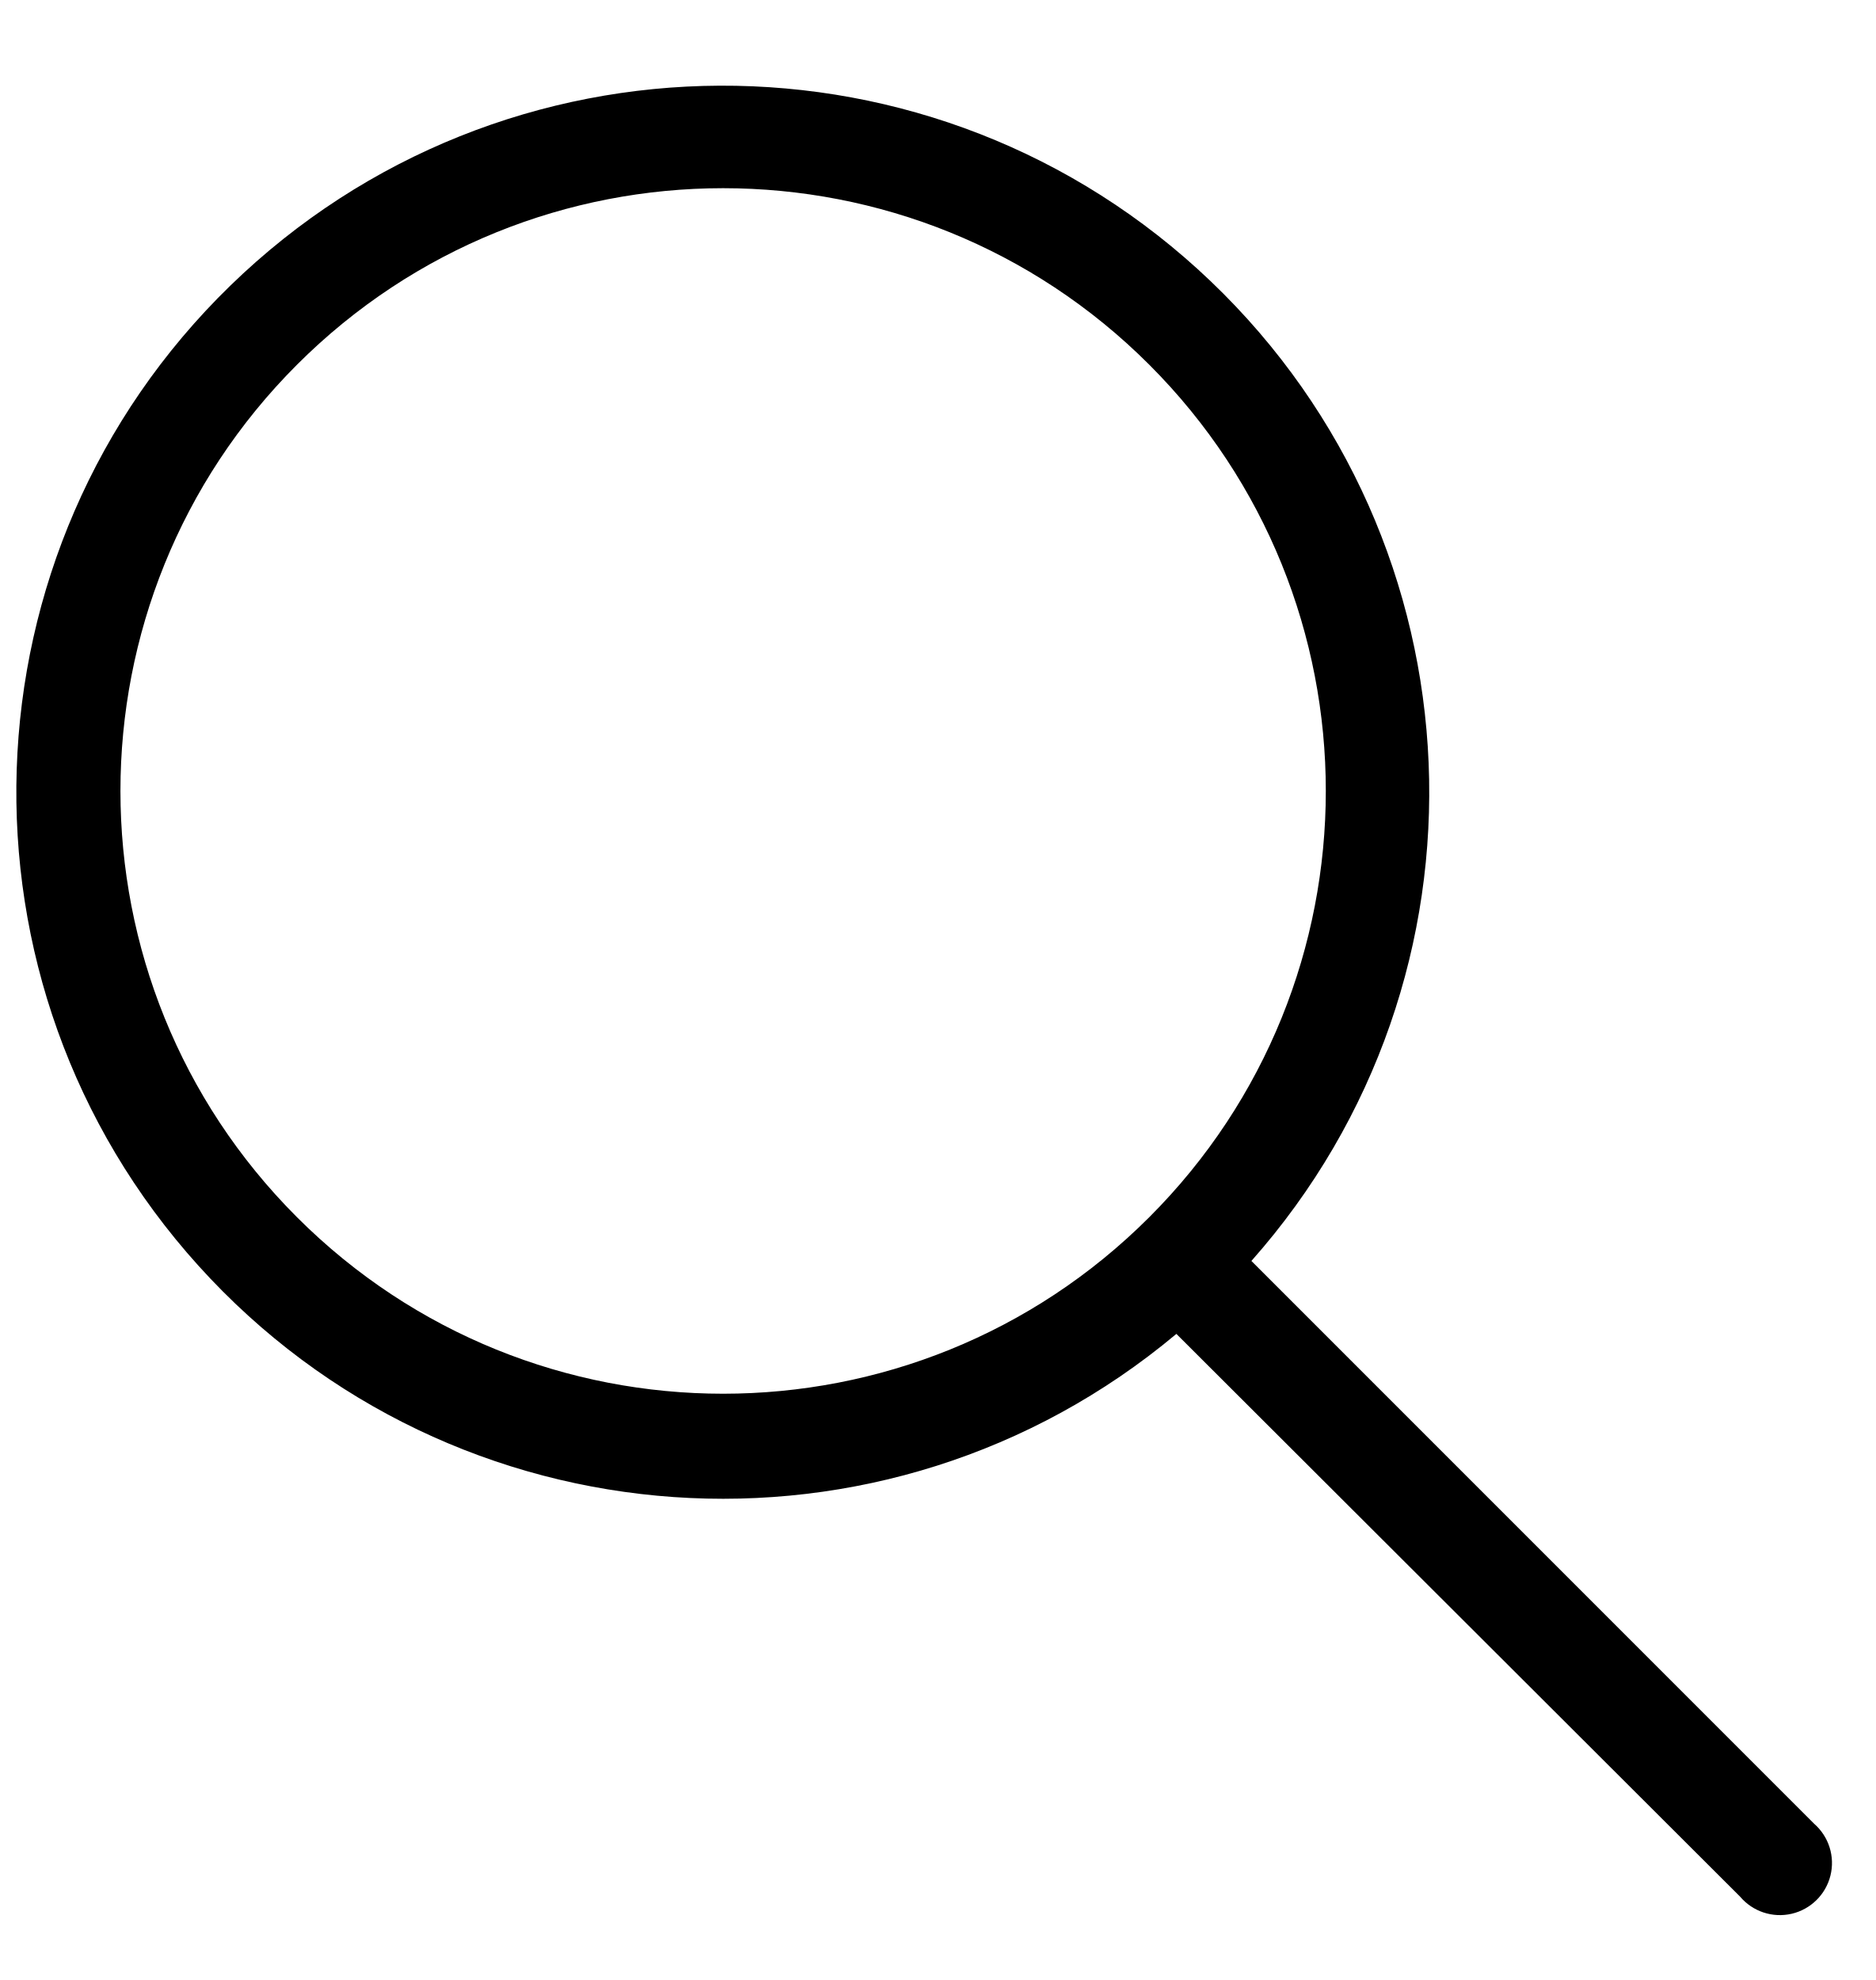
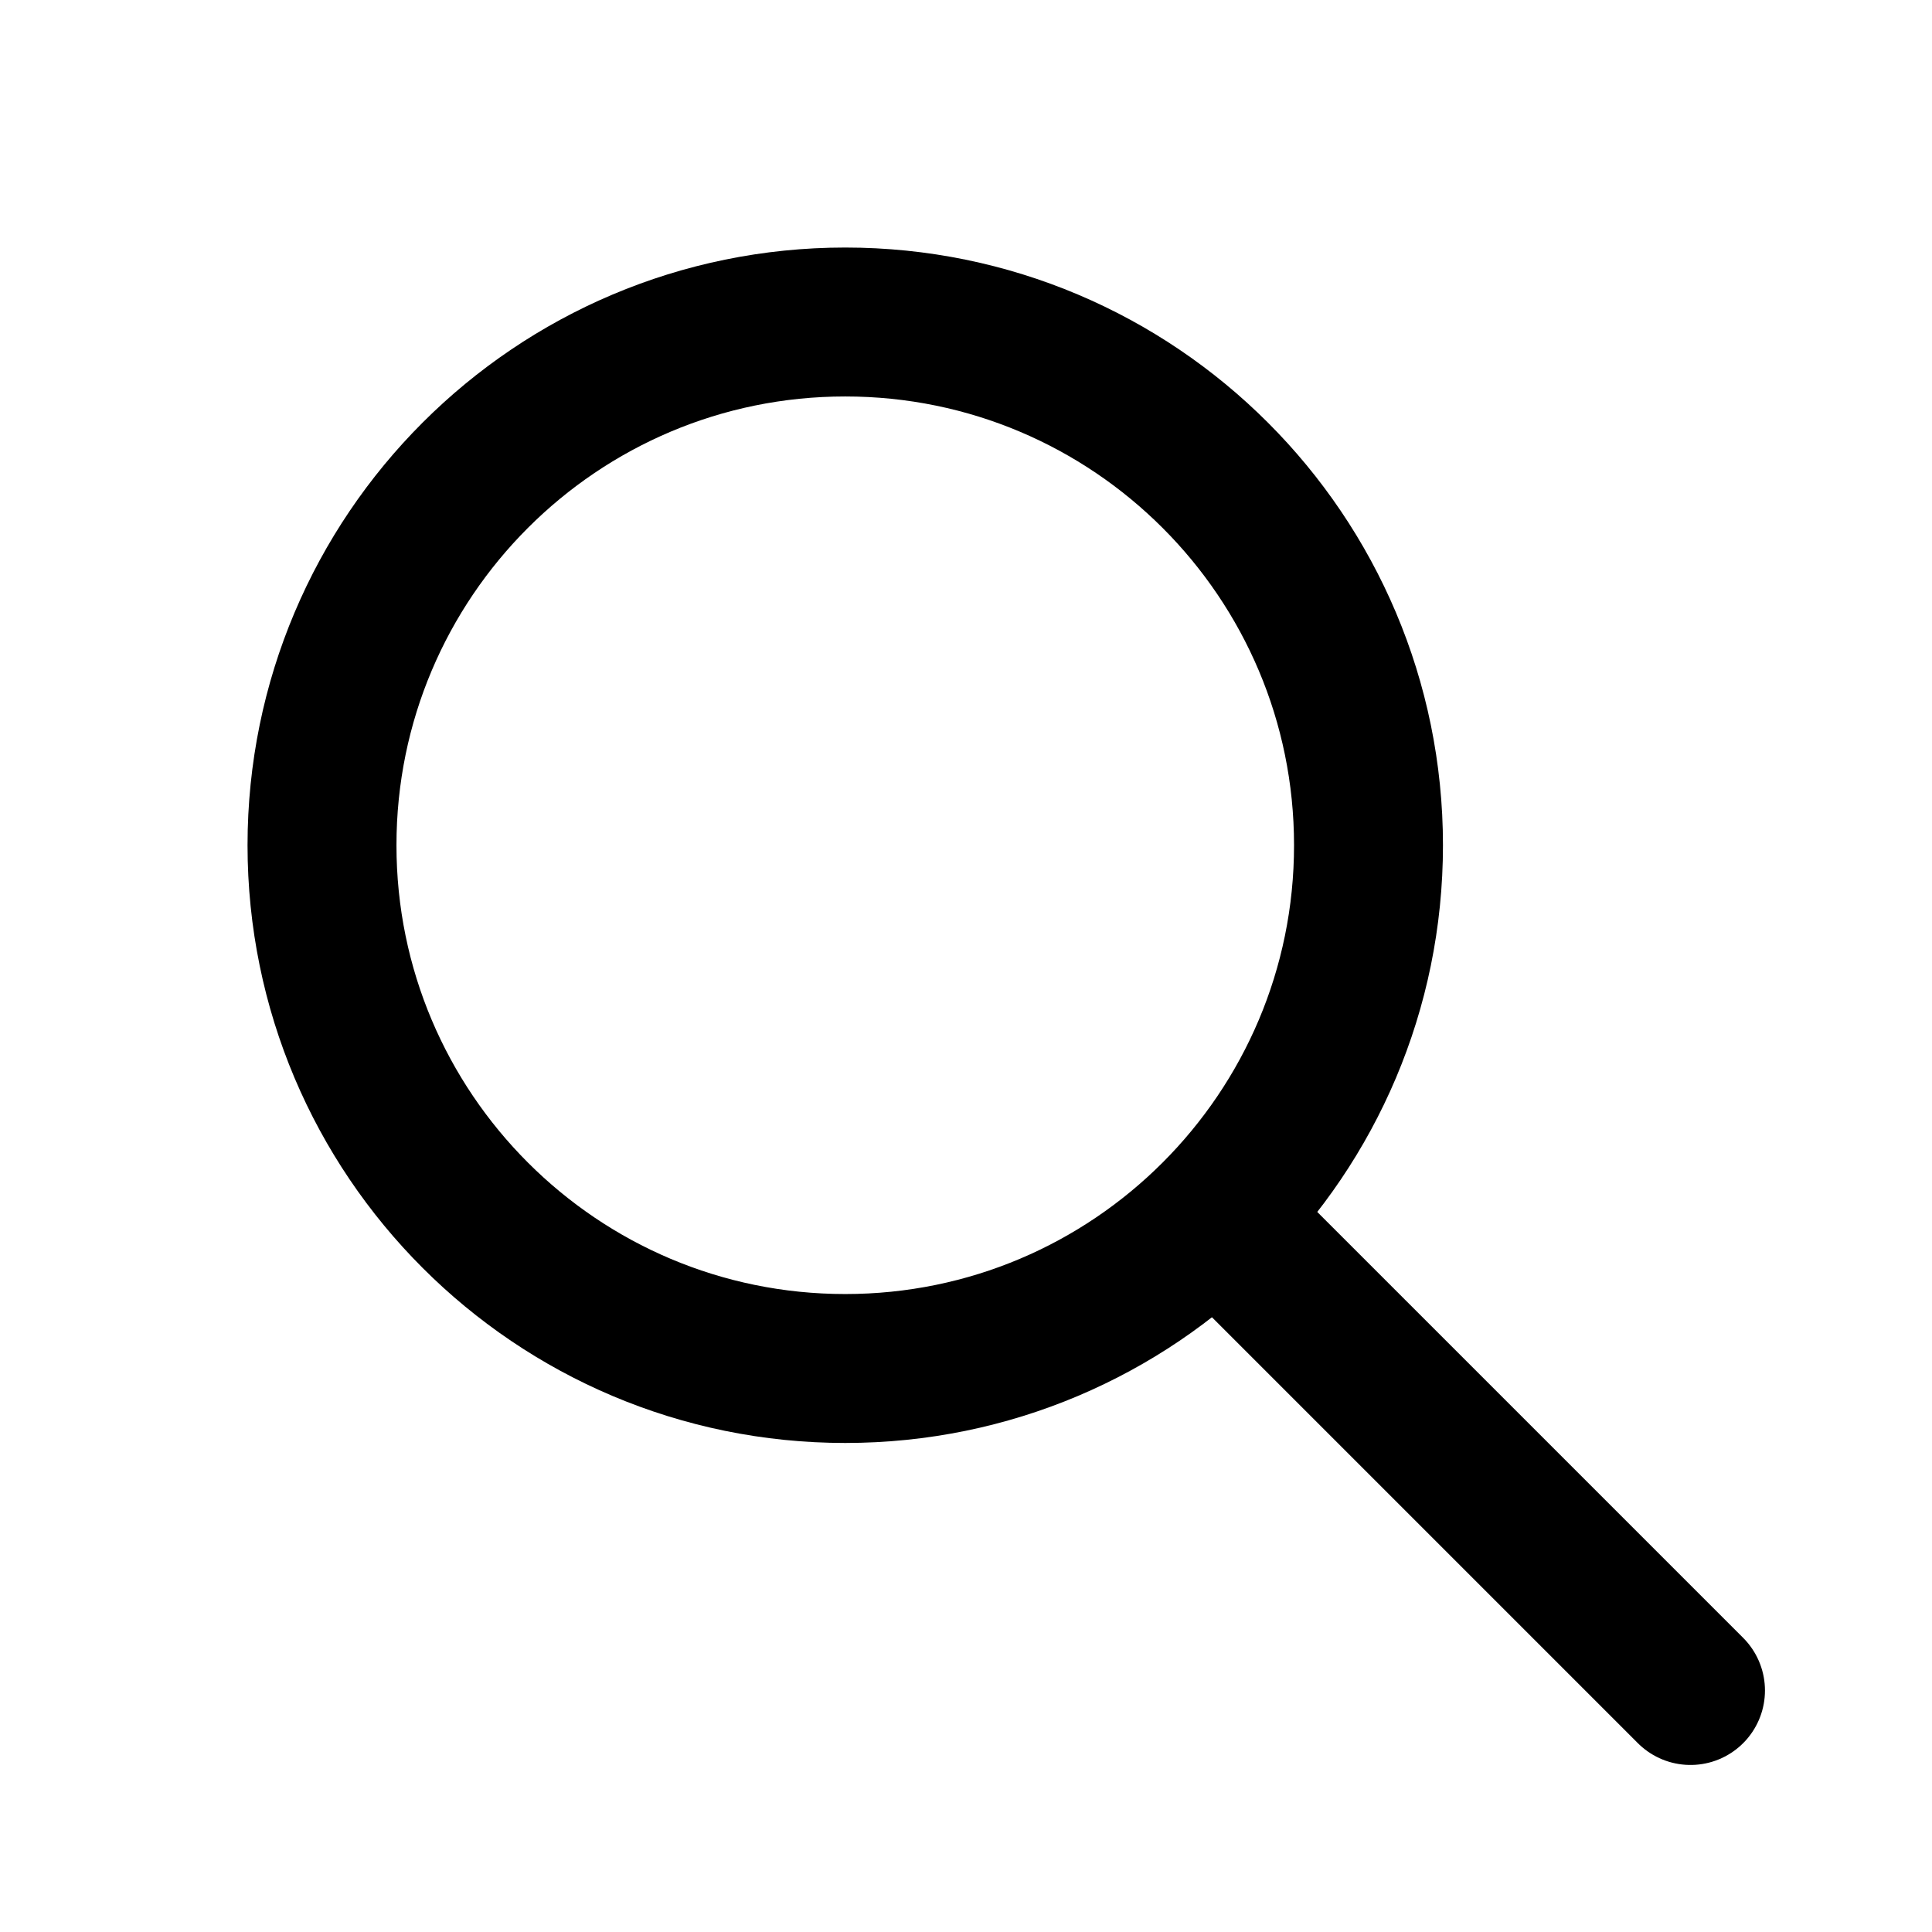
- <svg fill="none" class="icon icon-search" viewBox="0 0 18 19">
-   <path fill="currentColor" fill-rule="evenodd" d="M11.03 11.68A5.784 5.784 0 1 1 2.85 3.5a5.784 5.784 0 0 1 8.18 8.18m.26 1.12a6.78 6.78 0 1 1 .72-.7l5.4 5.4a.5.5 0 1 1-.71.7z" clip-rule="evenodd" />
+ <svg xmlns="http://www.w3.org/2000/svg" class="icon icon-search" viewBox="0 0 24 24" fill="none" stroke="currentColor" stroke-width="1.85" stroke-linecap="round" stroke-linejoin="round">
+   <circle cx="10.5" cy="10.5" r="6.5" />
+   <line x1="15.5" y1="15.5" x2="21" y2="21" />
</svg>
